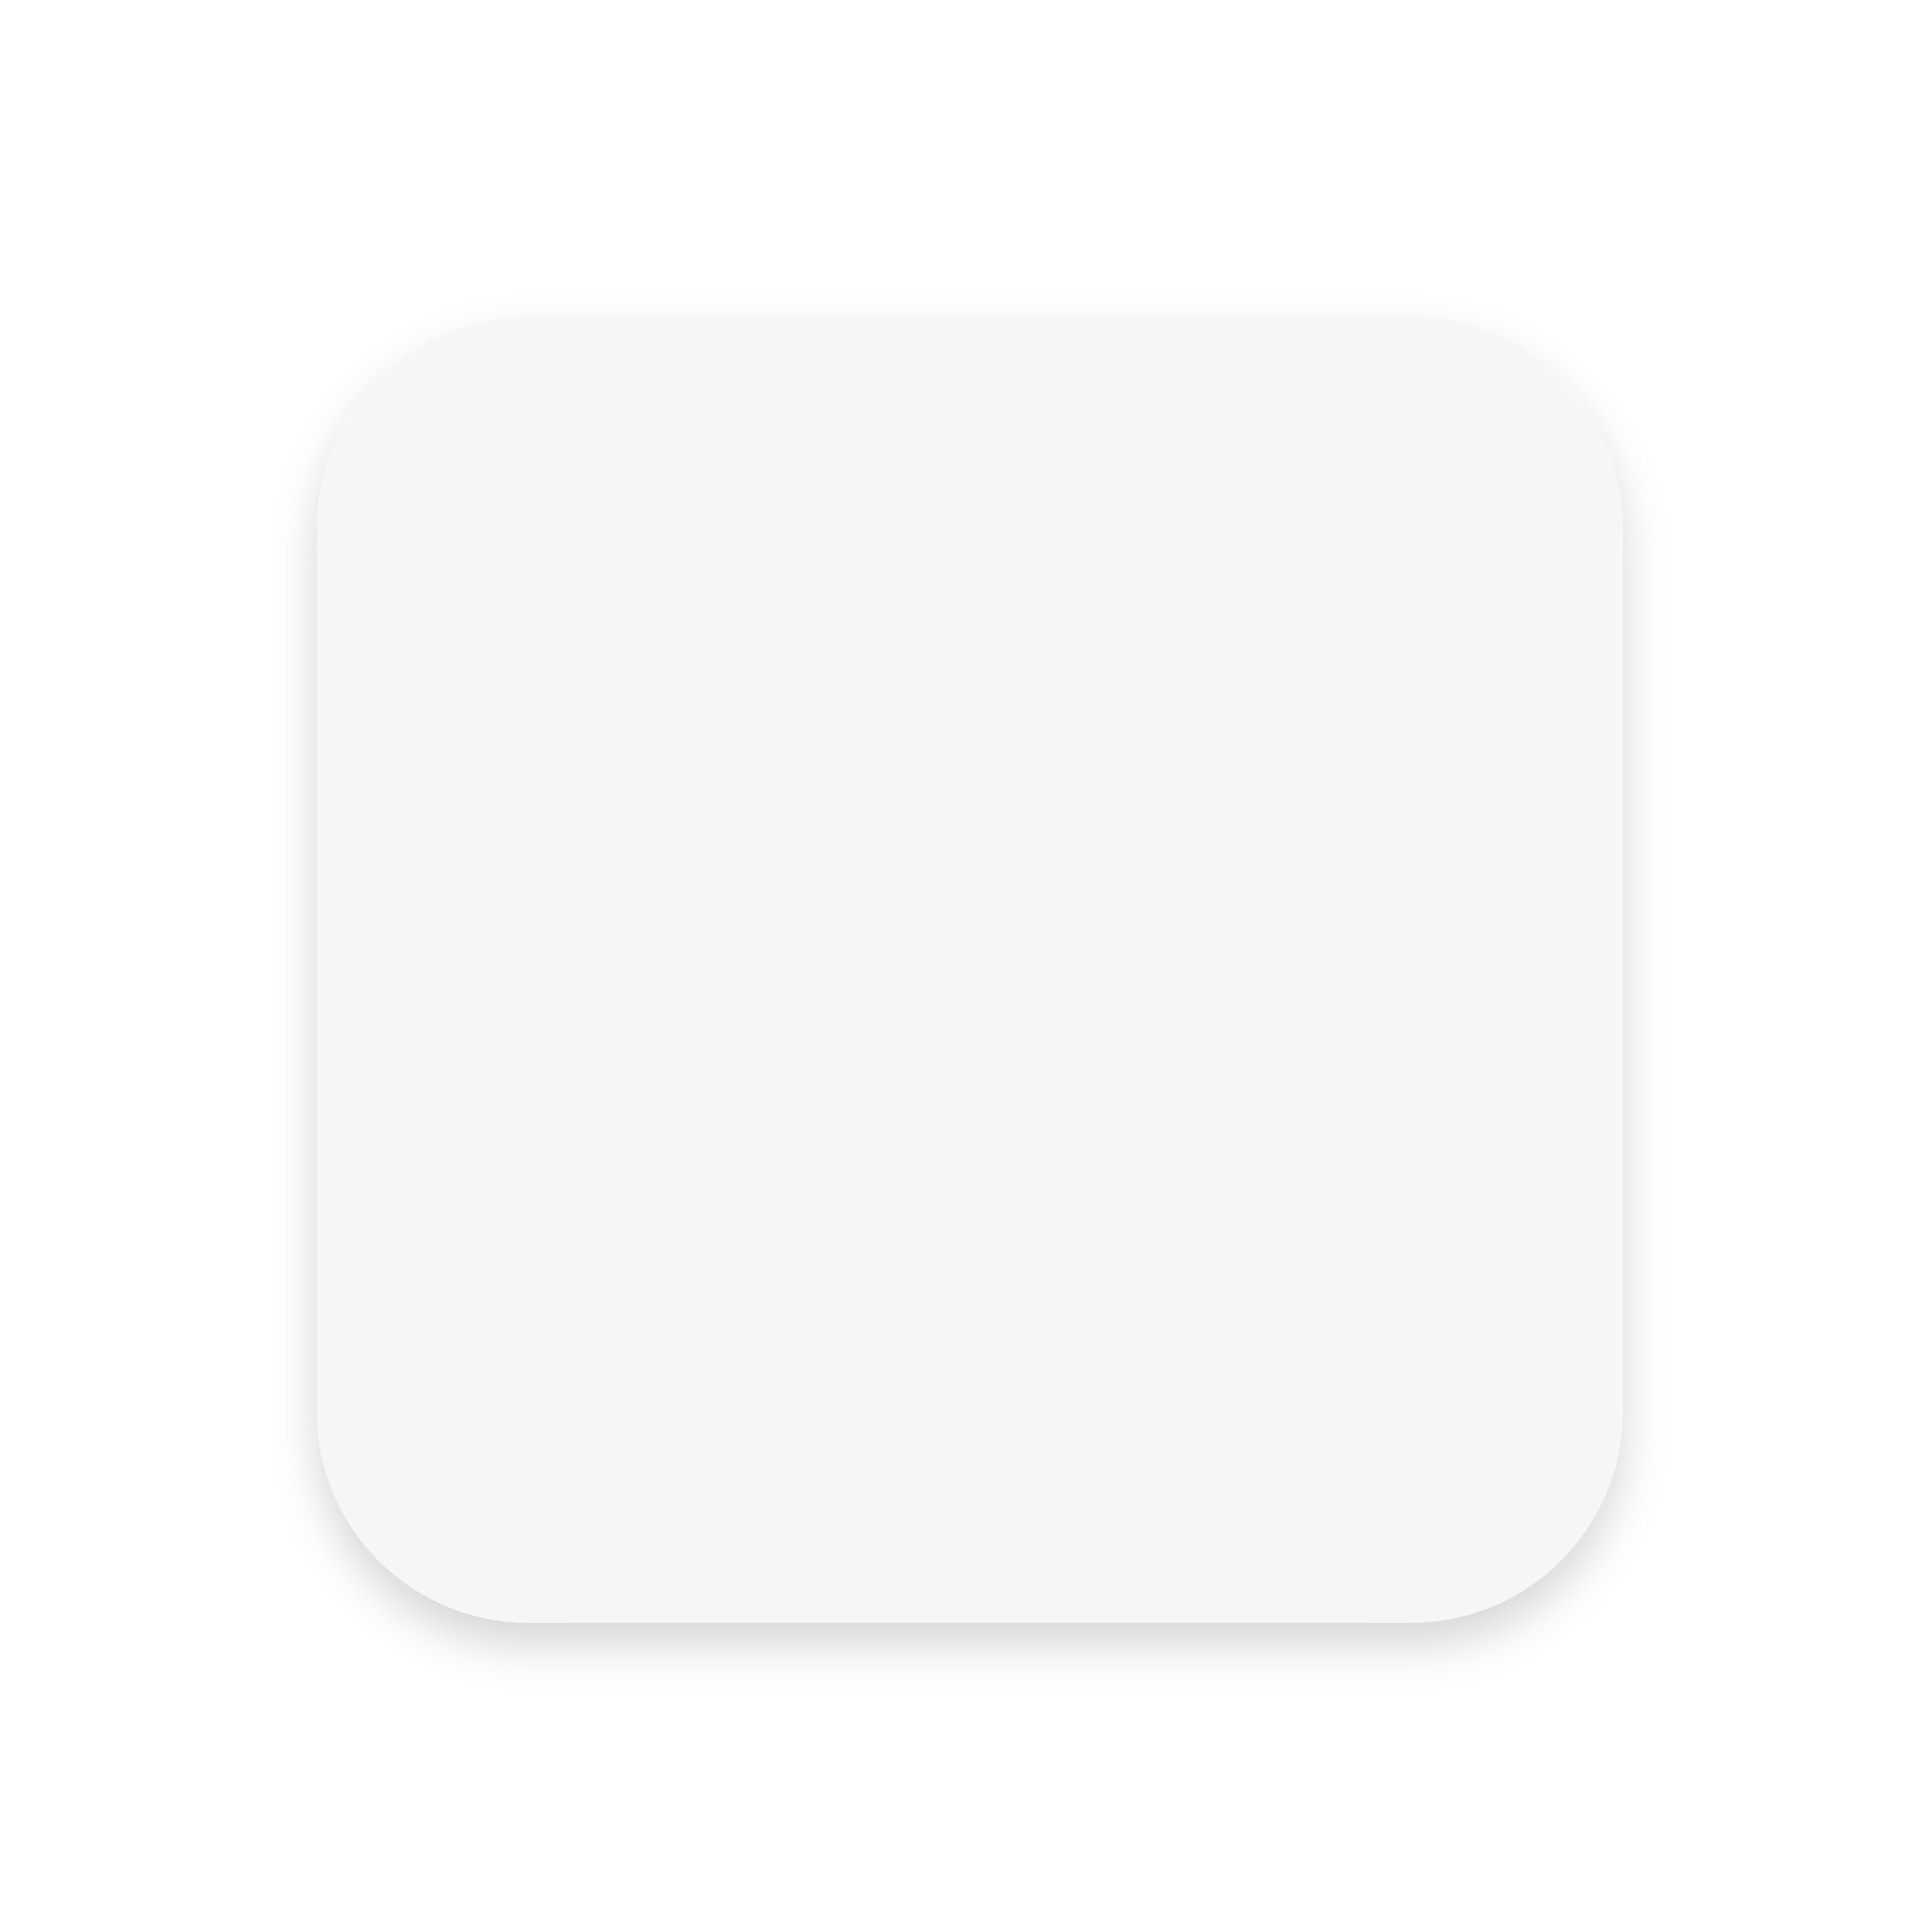
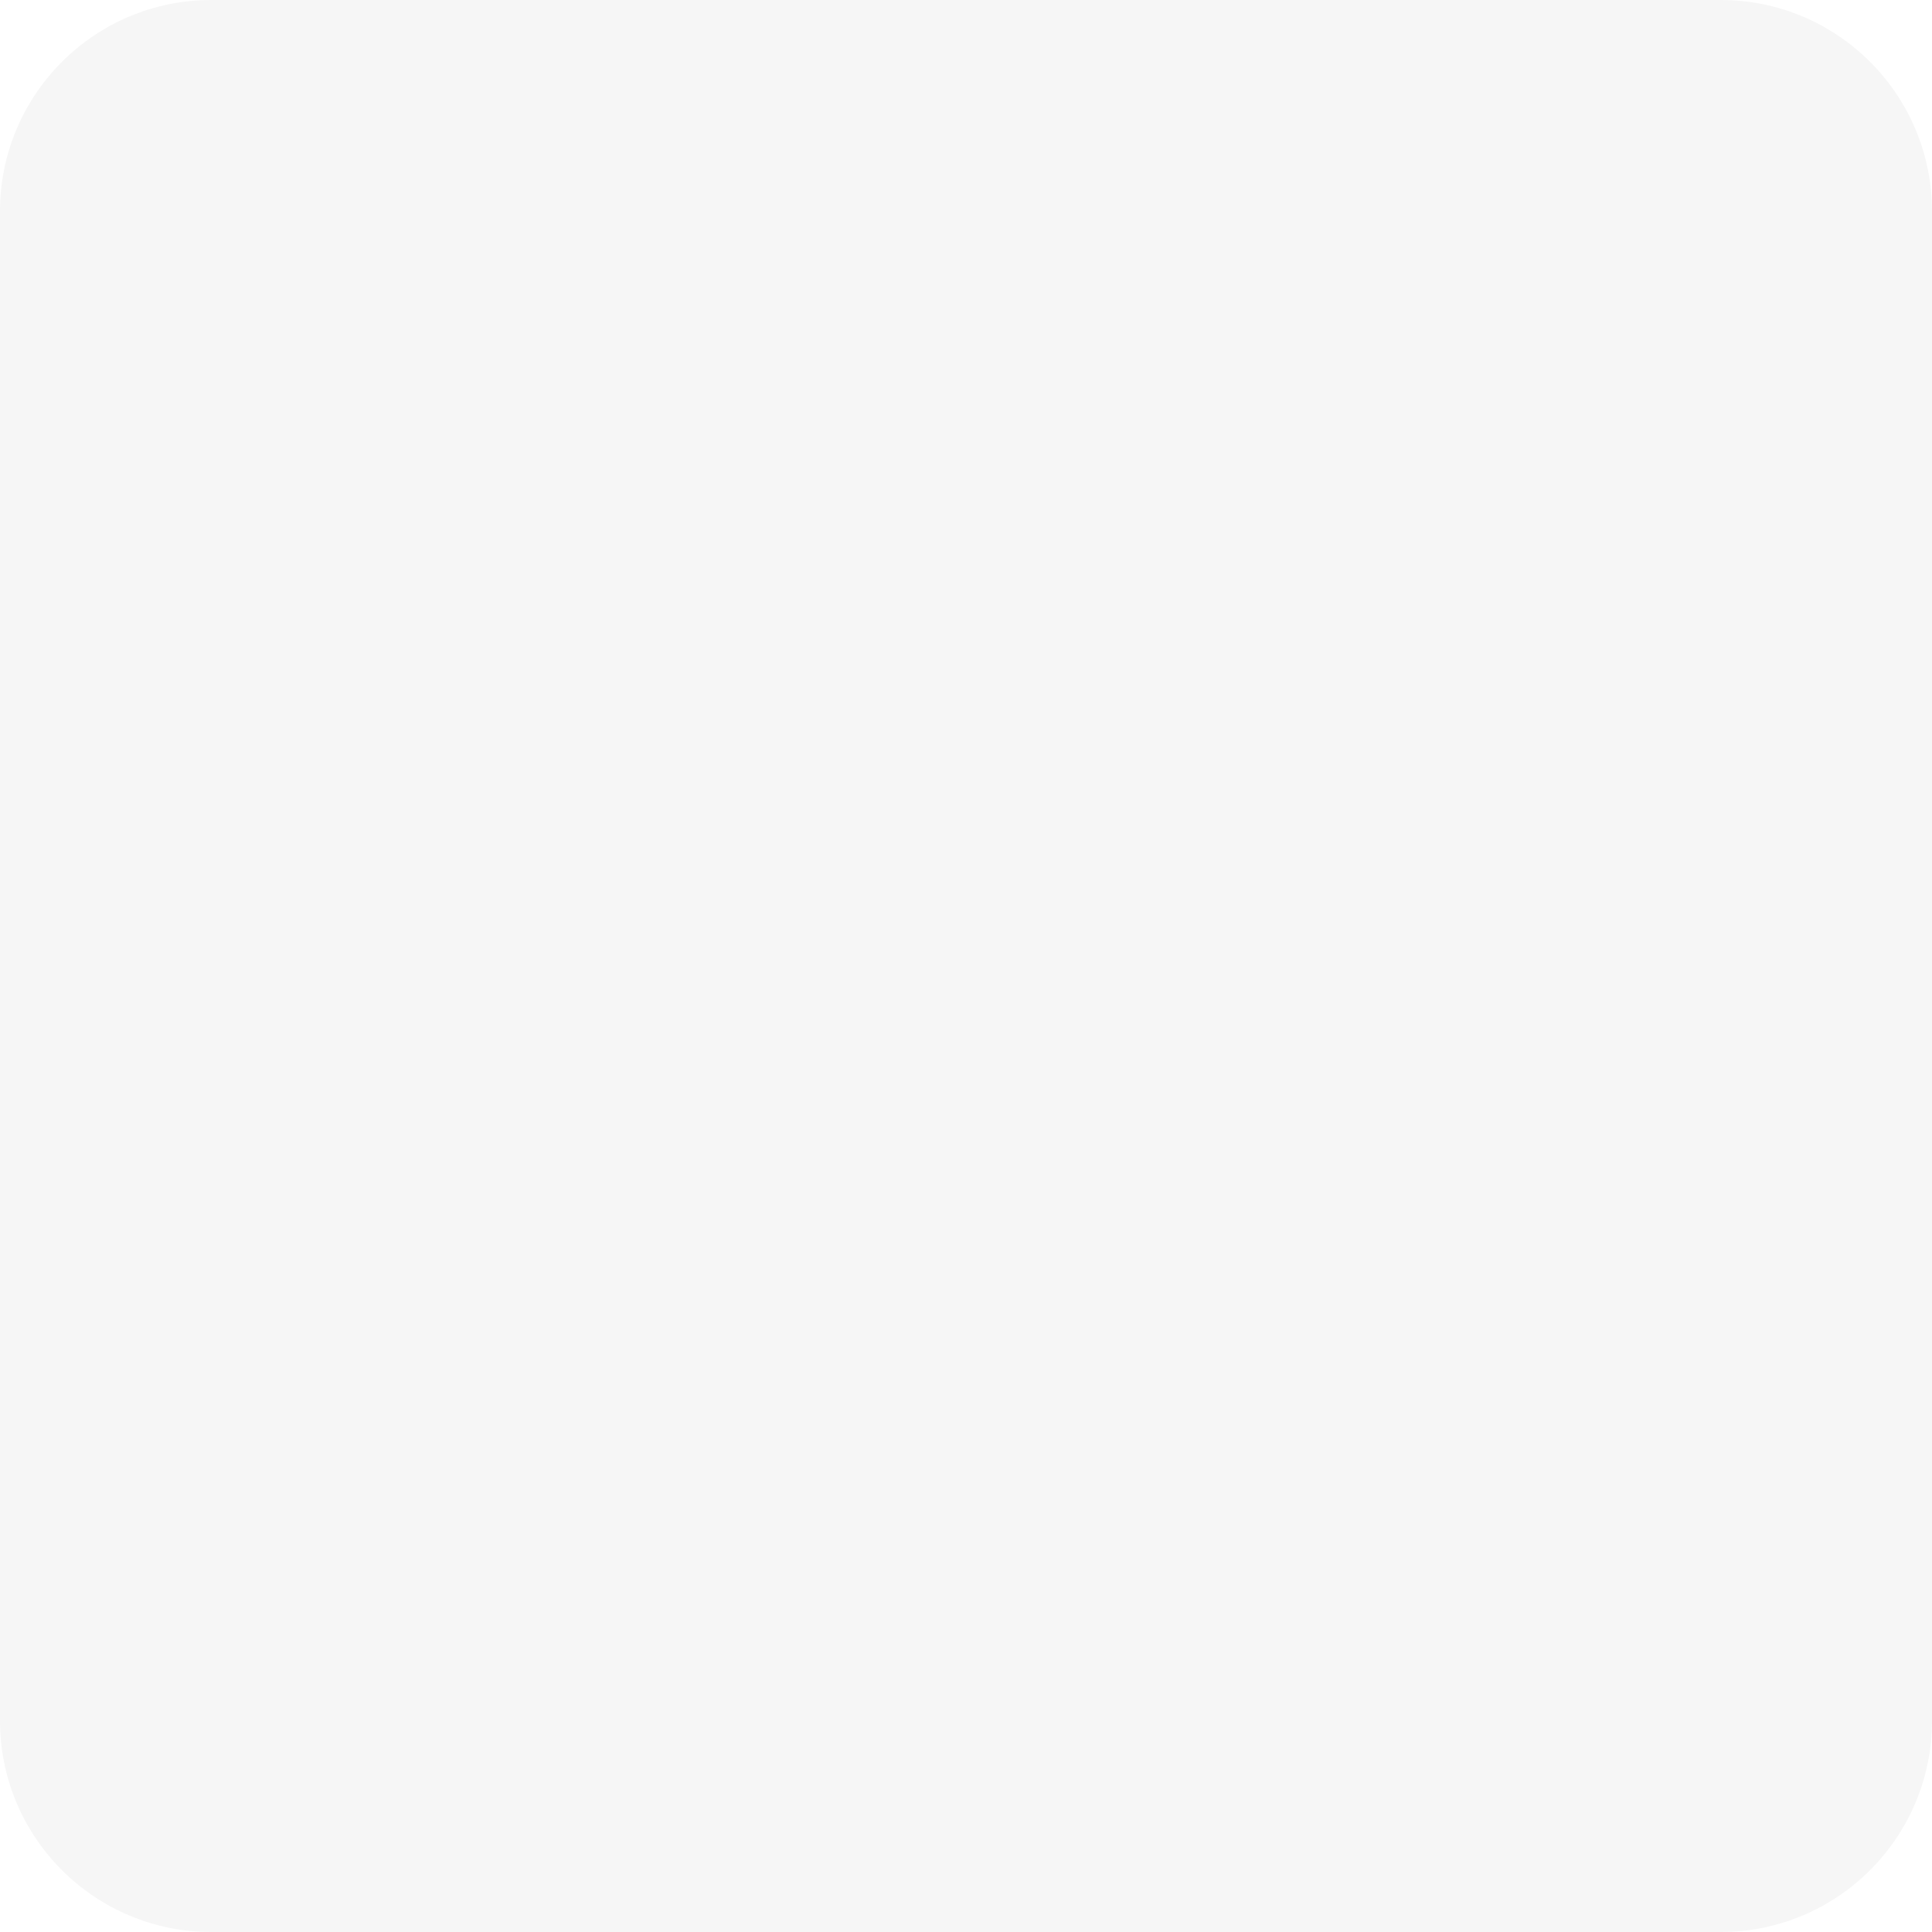
<svg xmlns="http://www.w3.org/2000/svg" width="256" height="256" viewBox="0 0 256 256">
  <defs>
-     <style>.a{clip-path:url(#d);}.b{fill:#f6f6f6;}.c{filter:url(#a);}</style>
-     <filter id="a" x="33" y="36" width="191" height="191" filterUnits="userSpaceOnUse">
-       <feOffset dy="3" input="SourceAlpha" />
-       <feGaussianBlur stdDeviation="3" result="b" />
-       <feFlood flood-opacity="0.161" />
-       <feComposite operator="in" in2="b" />
-       <feComposite in="SourceGraphic" />
-     </filter>
-     <clipPath id="d">
+     <style>.a{clip-path:url(#b);}.b{fill:#f6f6f6;}</style>
+     <clipPath id="b">
      <rect width="256" height="256" />
    </clipPath>
  </defs>
-   <g id="c" class="a">
-     <g class="c" transform="matrix(1, 0, 0, 1, 0, 0)">
-       <rect class="b" width="173" height="173" rx="28" transform="translate(42 42)" />
-     </g>
+   <g id="a" class="a">
+     <rect class="b" width="256" height="256" rx="28" />
  </g>
</svg>
